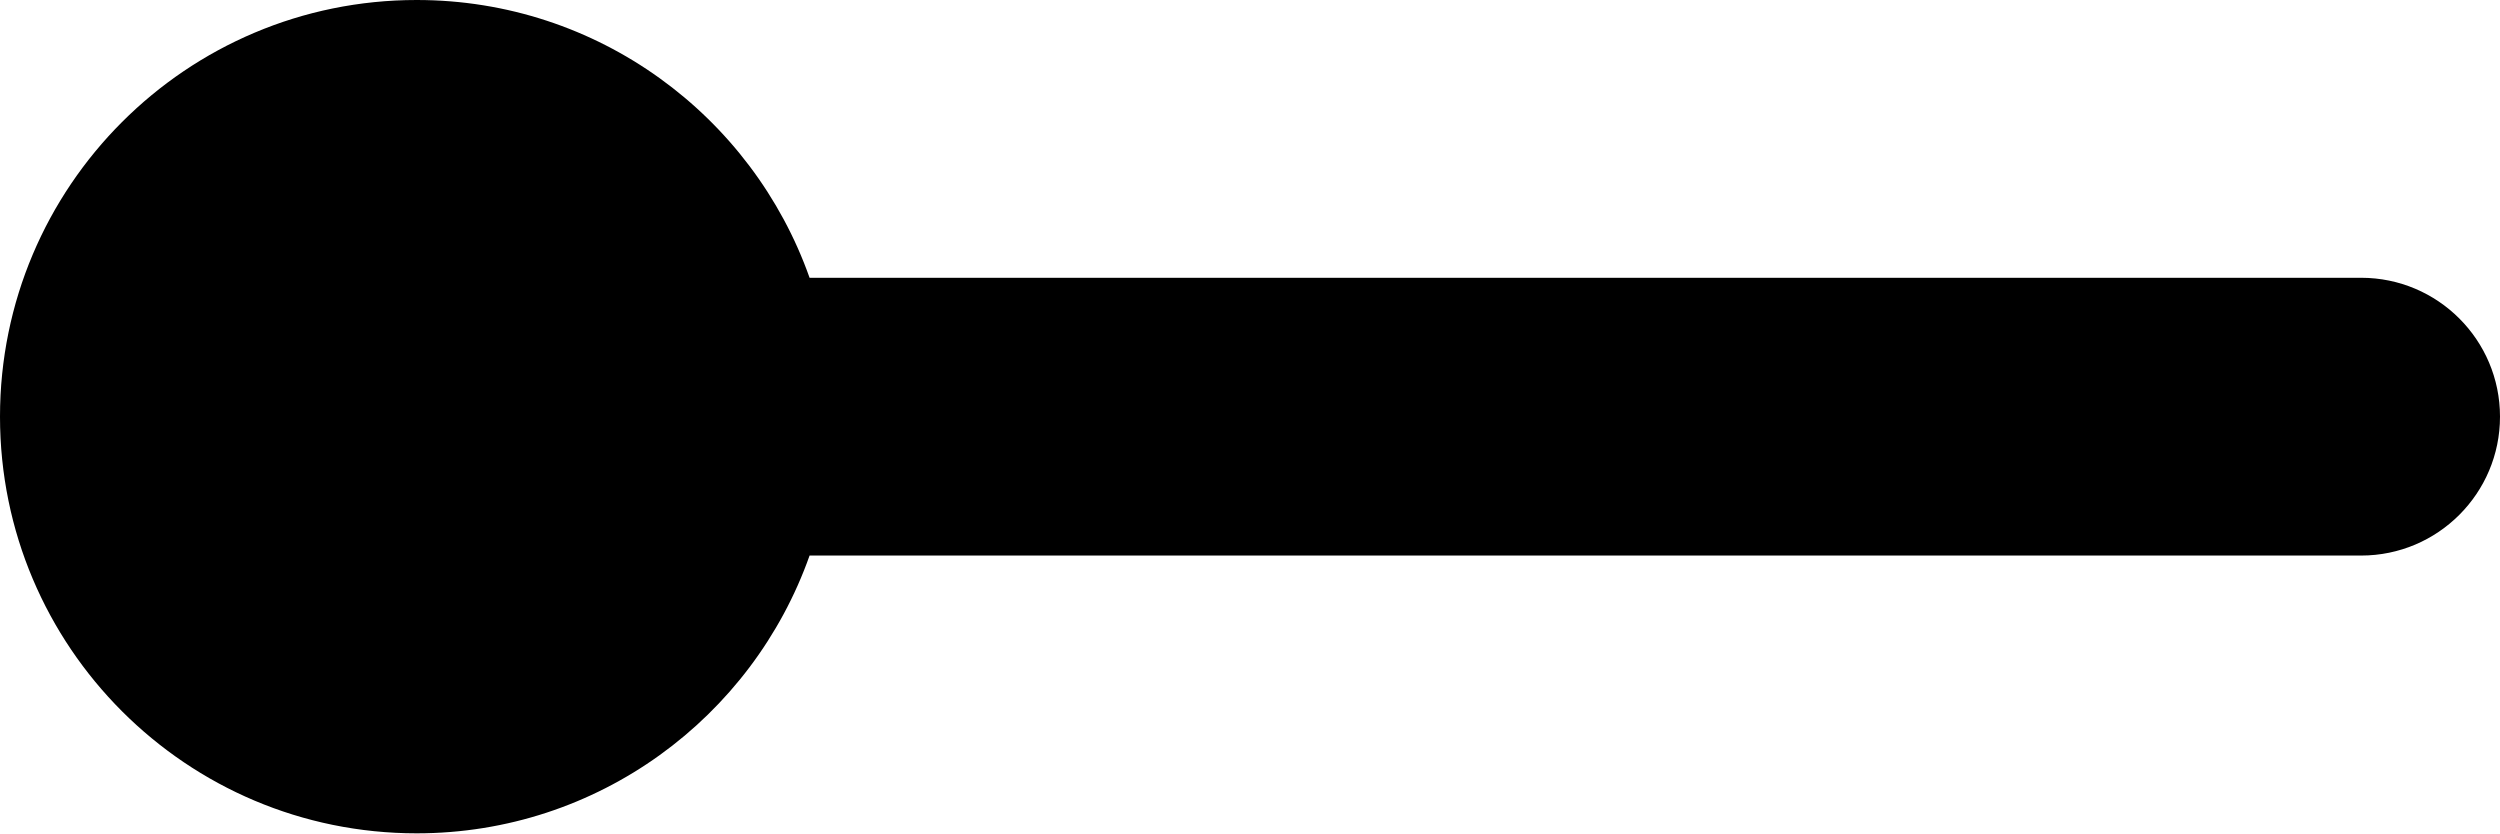
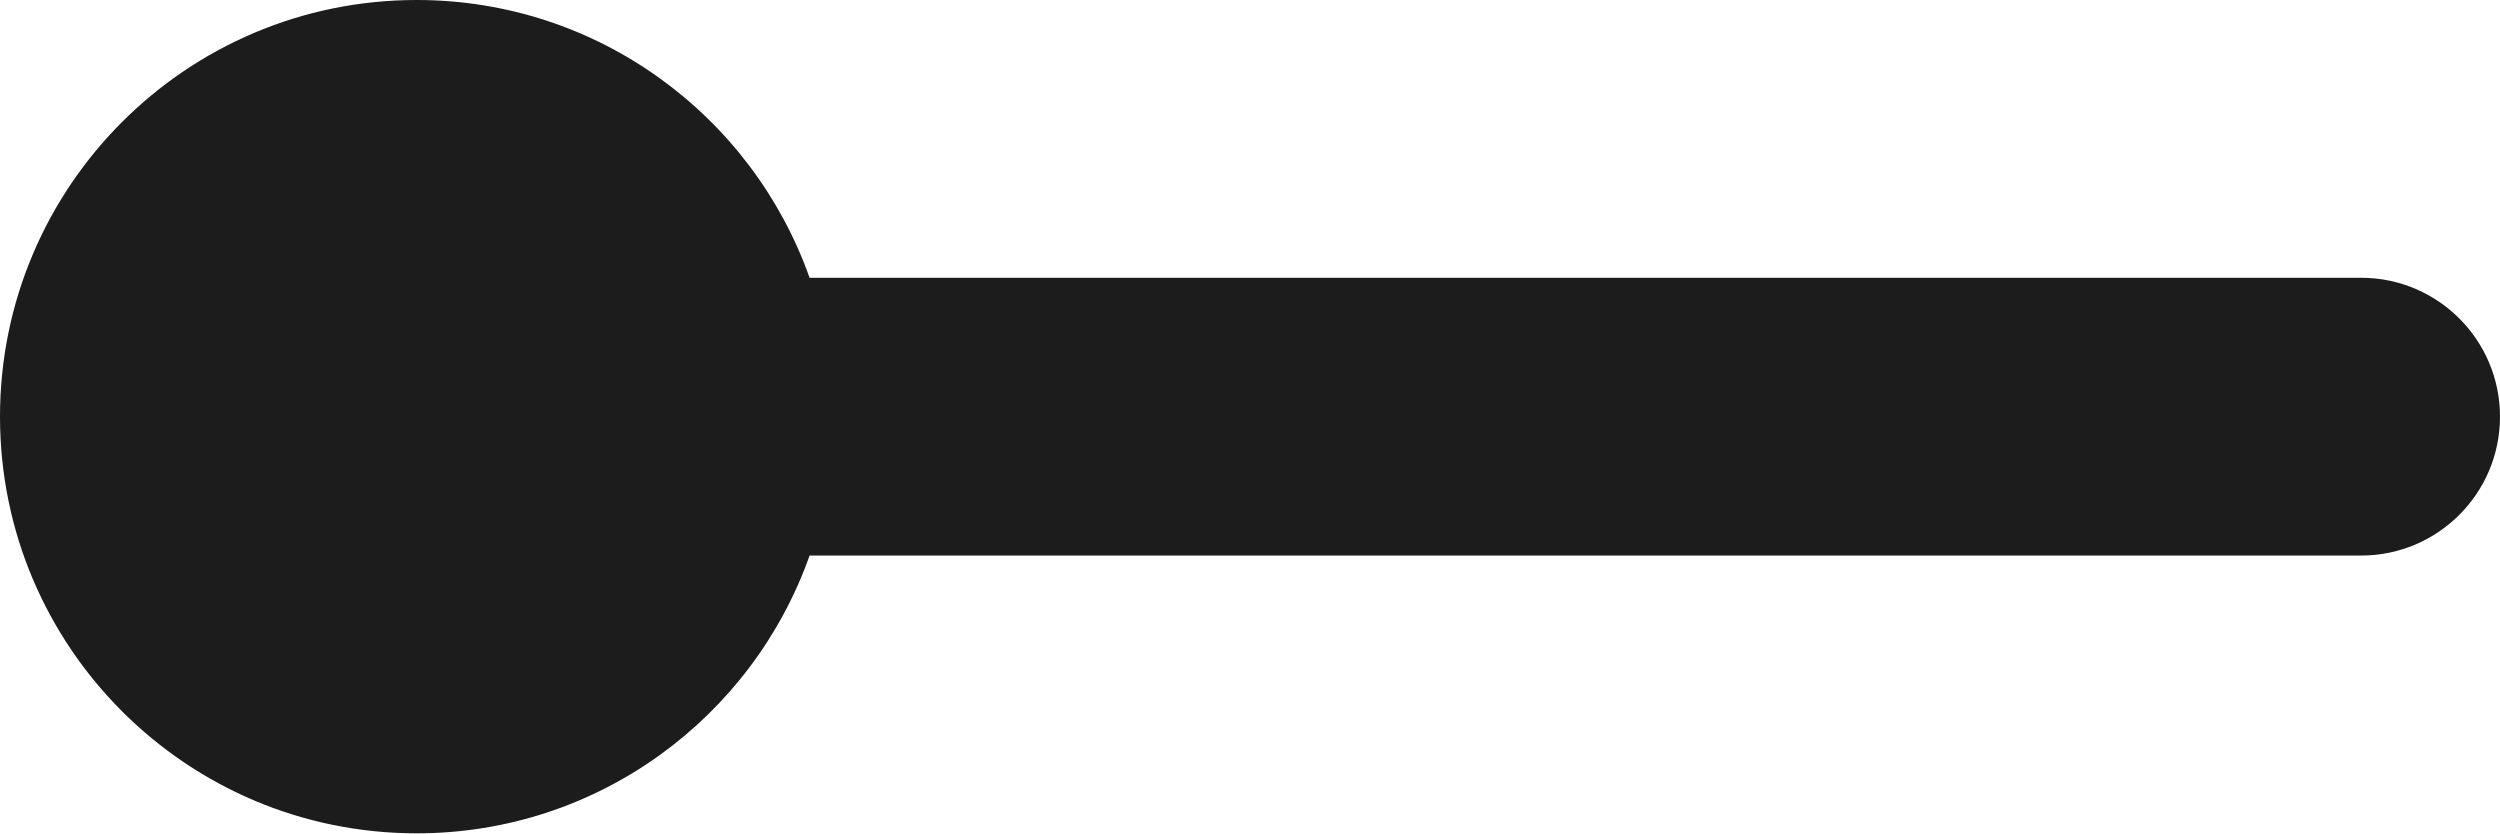
<svg xmlns="http://www.w3.org/2000/svg" id="vector" width="18" height="6" viewBox="0 0 18 6">
-   <path fill="@color/nt_1C1C1C_F2F2F2" d="M5.829,4C5.417,5.165 4.306,6 3,6C1.343,6 0,4.657 0,3C0,1.343 1.343,0 3,0C4.306,0 5.417,0.835 5.829,2H17C17.552,2 18,2.448 18,3C18,3.552 17.552,4 17,4H5.829Z" fill-rule="evenodd" id="path_0" />
+   <path fill="#1C1C1C" d="M5.829,4C5.417,5.165 4.306,6 3,6C1.343,6 0,4.657 0,3C0,1.343 1.343,0 3,0C4.306,0 5.417,0.835 5.829,2H17C17.552,2 18,2.448 18,3C18,3.552 17.552,4 17,4H5.829Z" fill-rule="evenodd" id="path_0" />
</svg>
